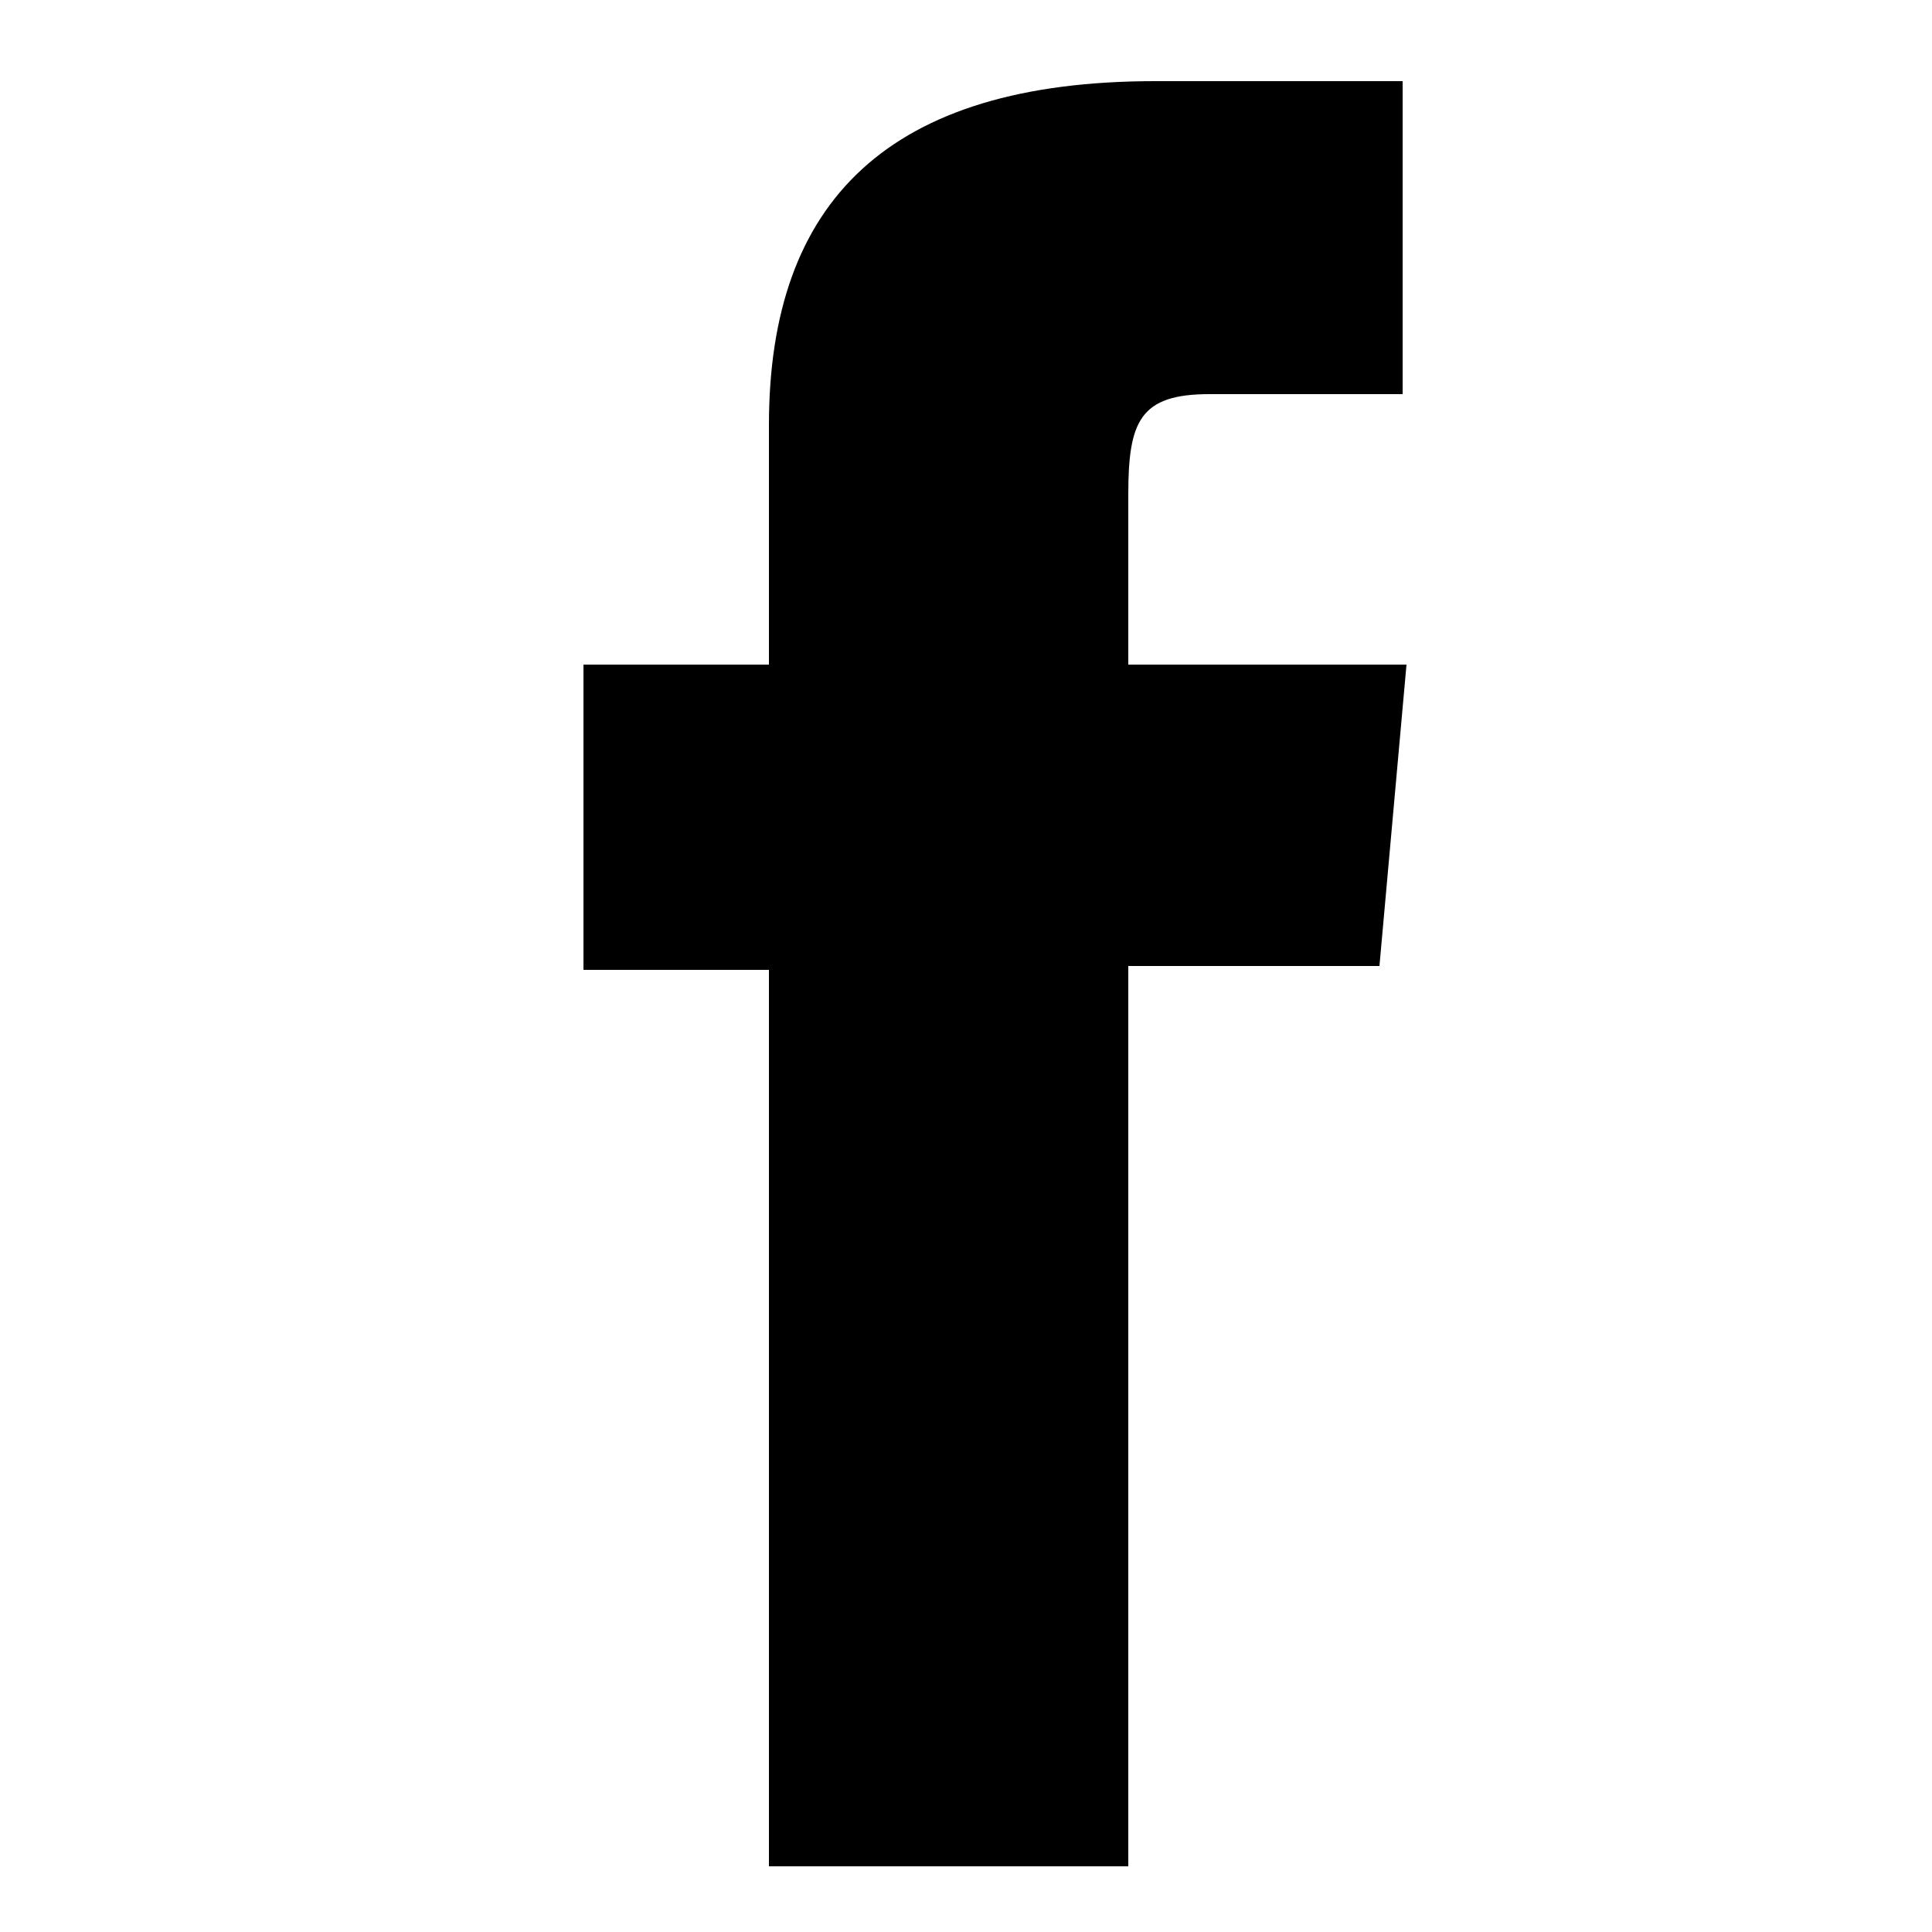
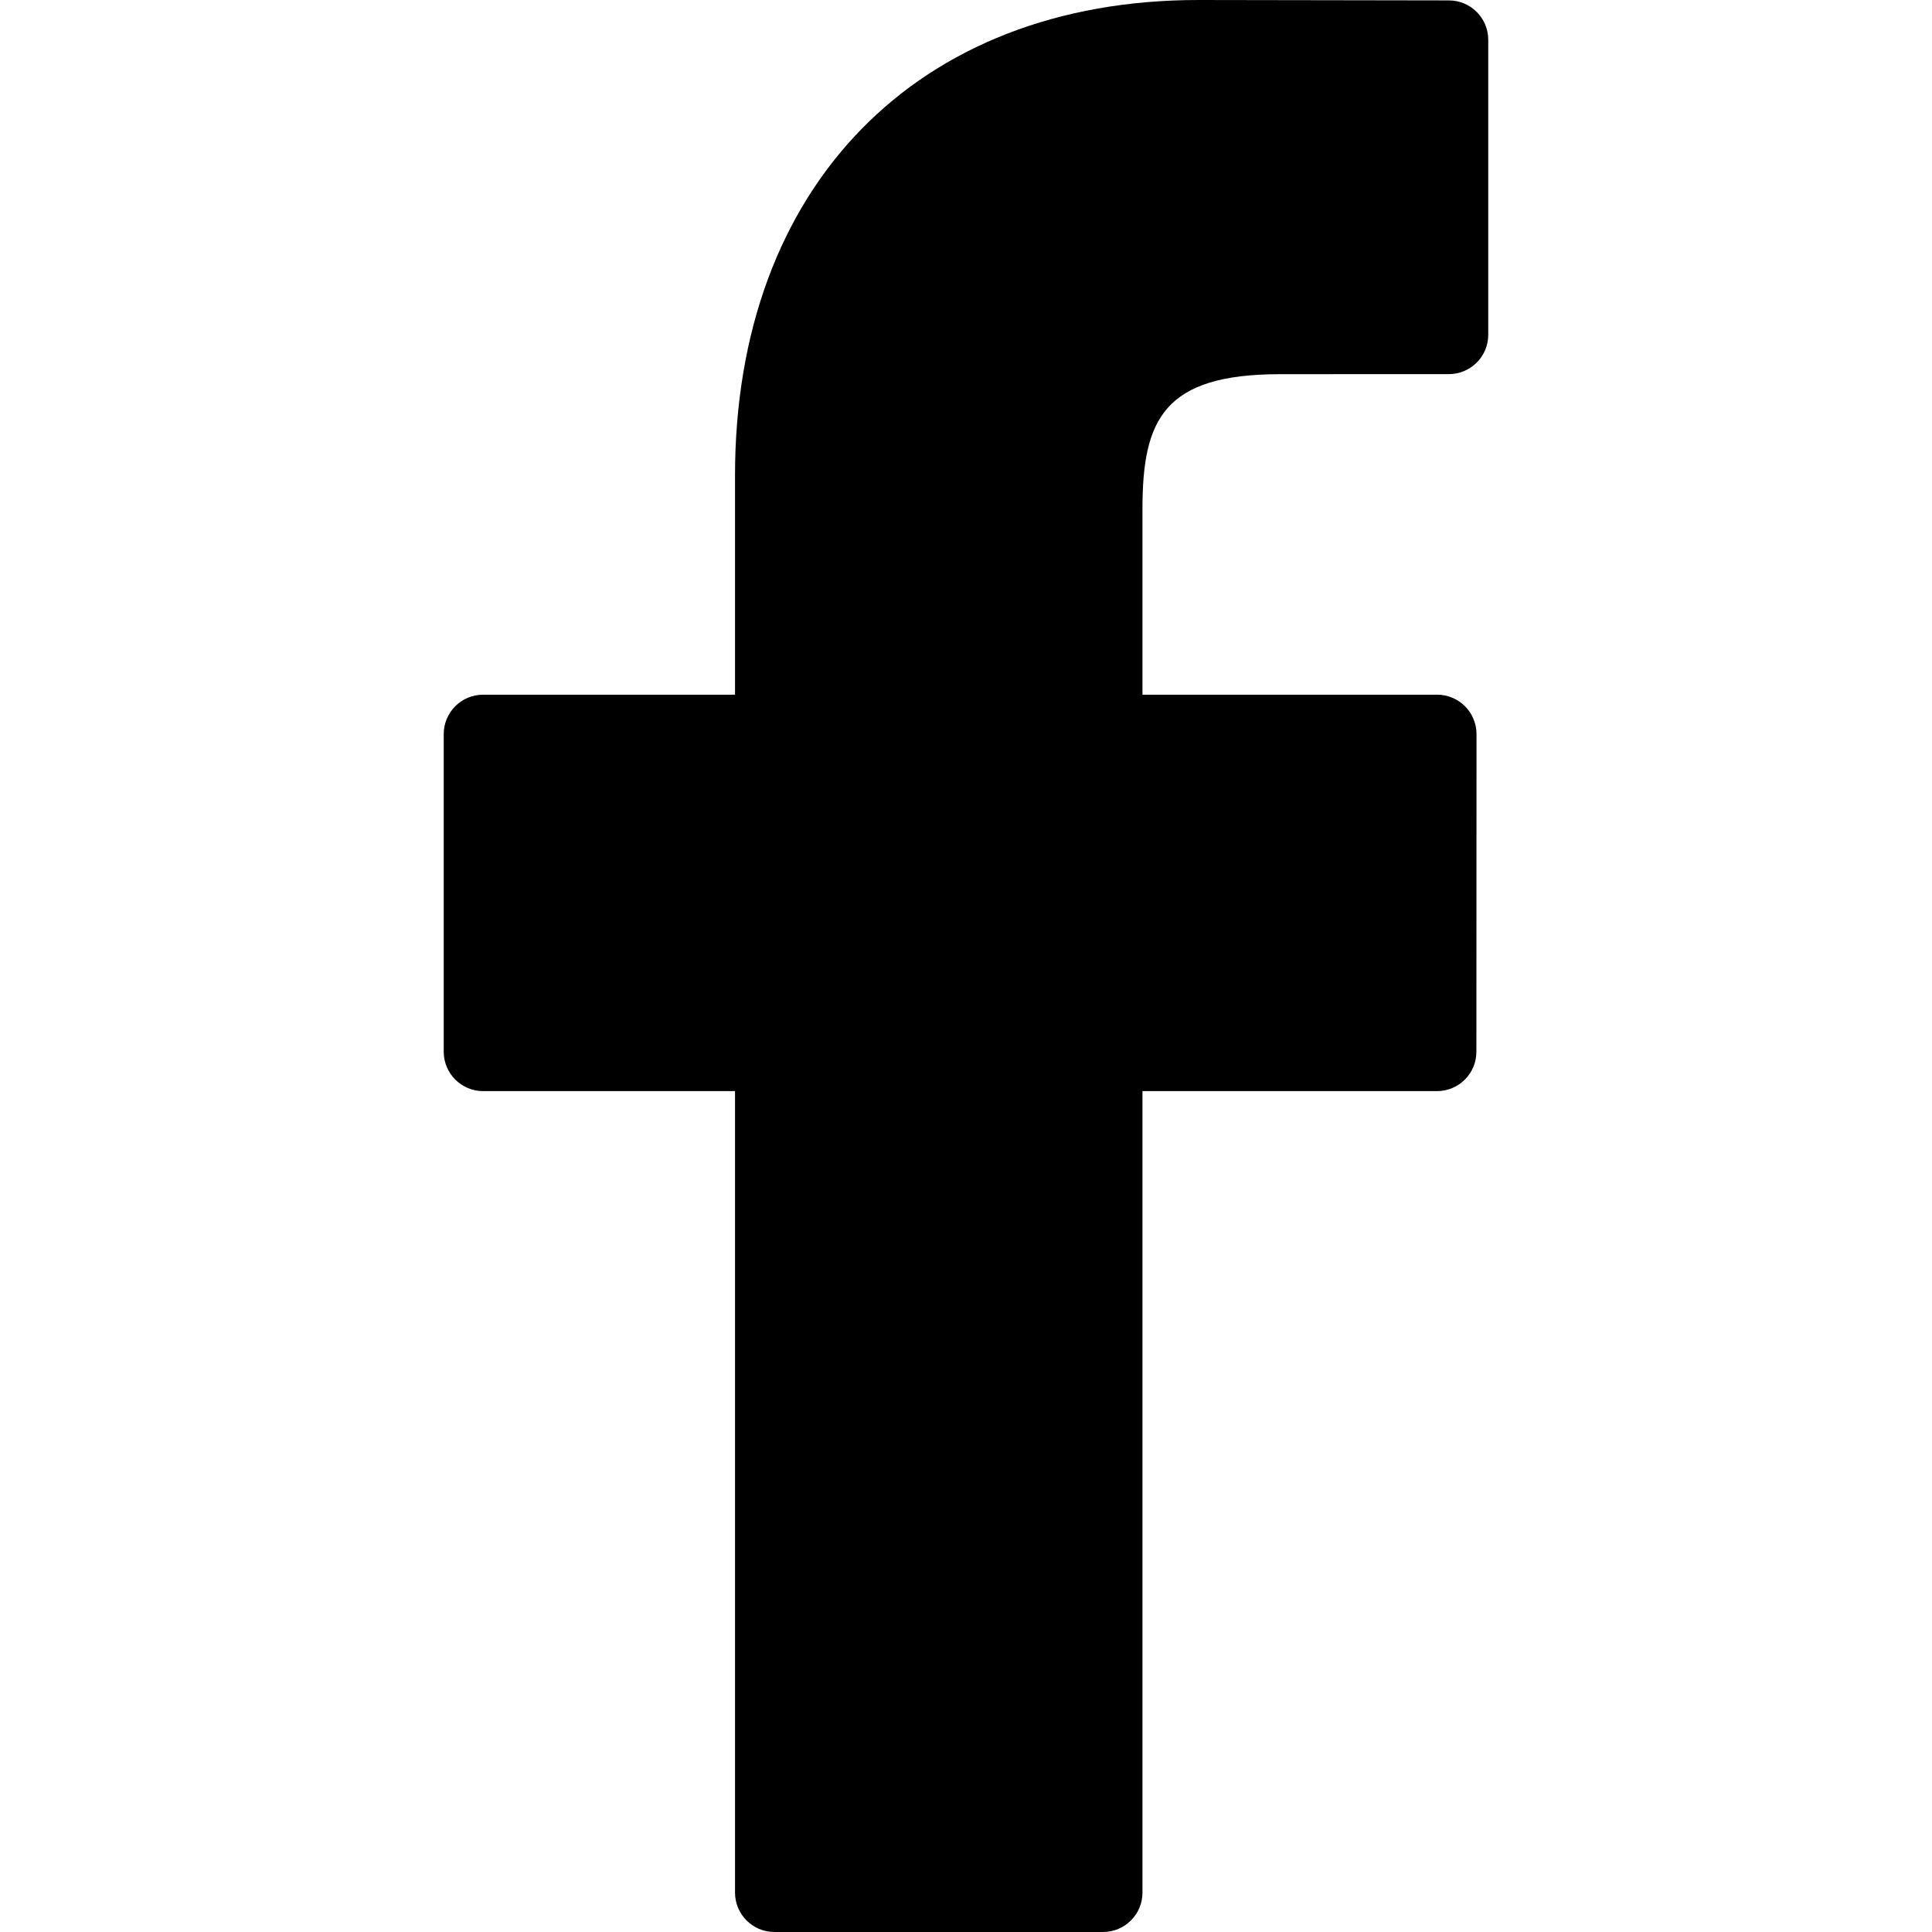
- <svg xmlns="http://www.w3.org/2000/svg" viewBox="0 0 50 50">
-   <path d="M19.9 48.3V25.1h-4.8v-7.9h4.8V11c0-5.8 3.1-8.9 10-8.9h6.4v8.1h-5c-1.8 0-2.1.7-2.1 2.6v4.4h7.2l-.7 7.8h-6.5v23.3h-9.3z" />
+ <svg xmlns="http://www.w3.org/2000/svg" version="1.1" id="Capa_1" x="0px" y="0px" width="96.124px" height="96.123px" viewBox="0 0 96.124 96.123" style="enable-background:new 0 0 96.124 96.123;" xml:space="preserve">
+   <g>
+     <path d="M72.089,0.02L59.624,0C45.62,0,36.57,9.285,36.57,23.656v10.907H24.037c-1.083,0-1.96,0.878-1.96,1.961v15.803   c0,1.083,0.878,1.96,1.96,1.96h12.533v39.876c0,1.083,0.877,1.96,1.96,1.96h16.352c1.083,0,1.96-0.878,1.96-1.96V54.287h14.654   c1.083,0,1.96-0.877,1.96-1.96l0.006-15.803c0-0.52-0.207-1.018-0.574-1.386c-0.367-0.368-0.867-0.575-1.387-0.575H56.842v-9.246   c0-4.444,1.059-6.7,6.848-6.7l8.397-0.003c1.082,0,1.959-0.878,1.959-1.96V1.98C74.046,0.899,73.17,0.022,72.089,0.02z" />
+   </g>
+   <g>
+ </g>
+   <g>
+ </g>
+   <g>
+ </g>
+   <g>
+ </g>
+   <g>
+ </g>
+   <g>
+ </g>
+   <g>
+ </g>
+   <g>
+ </g>
+   <g>
+ </g>
+   <g>
+ </g>
+   <g>
+ </g>
+   <g>
+ </g>
+   <g>
+ </g>
+   <g>
+ </g>
+   <g>
+ </g>
</svg>
